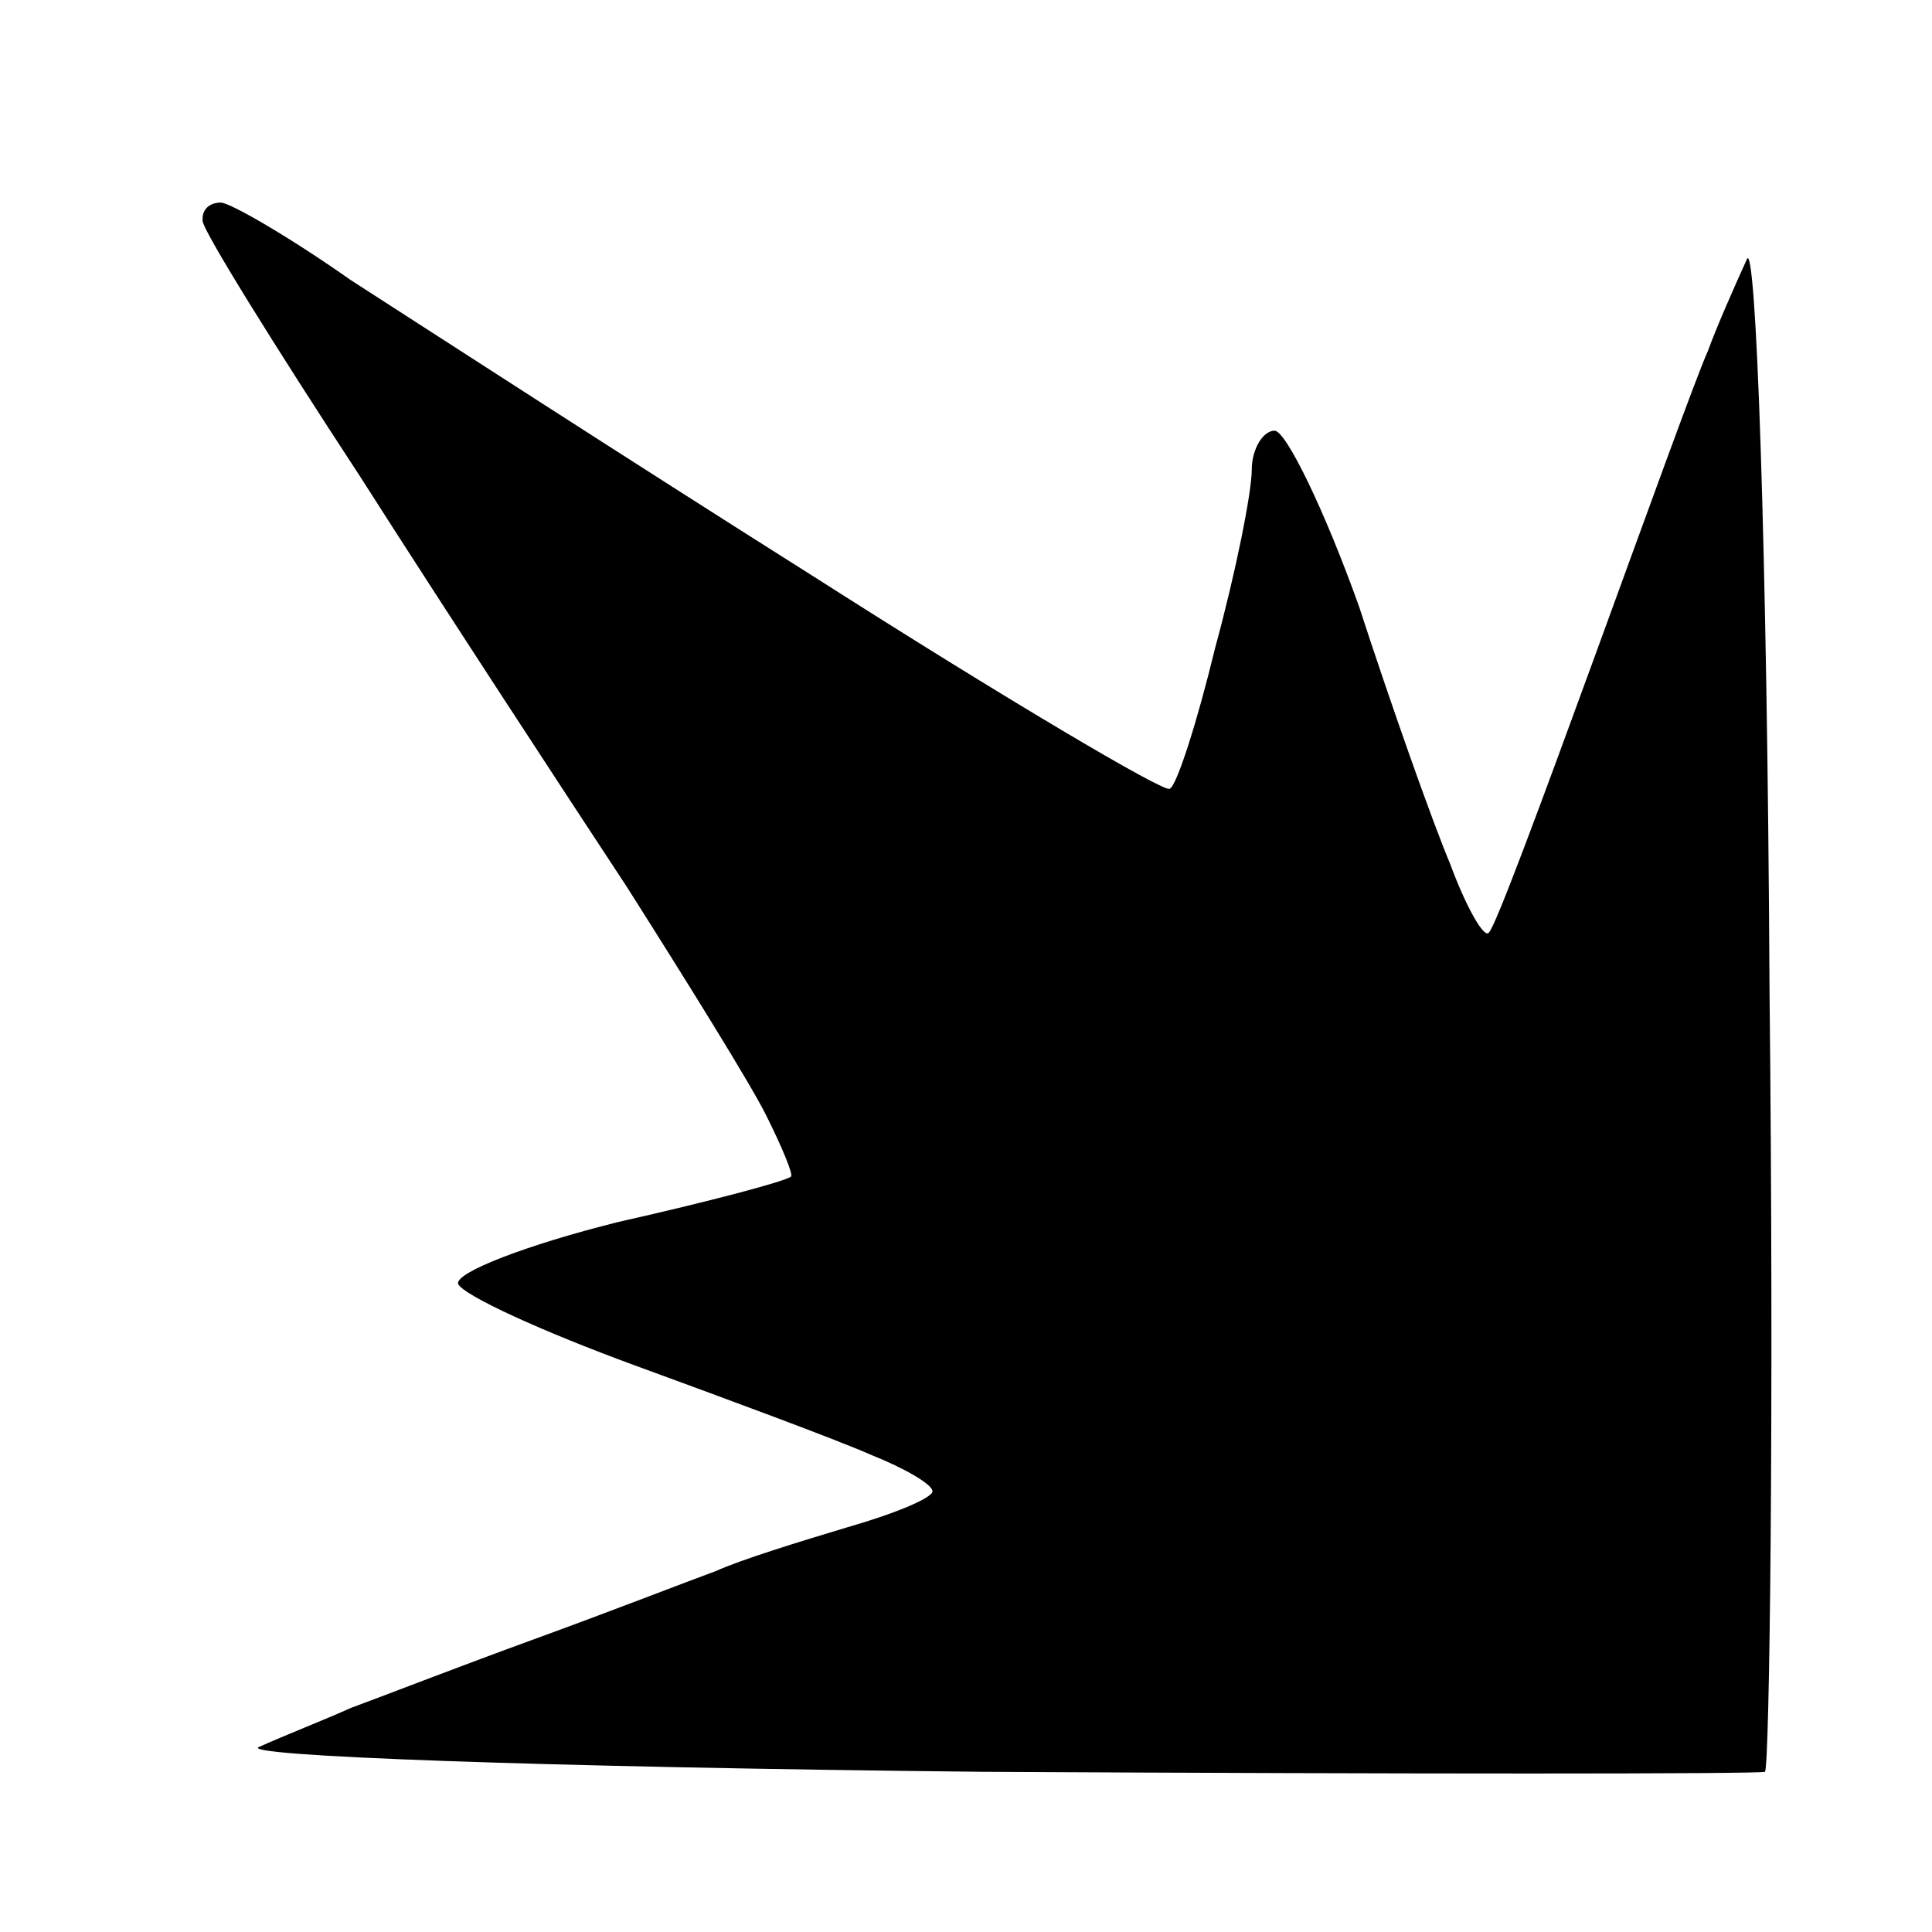
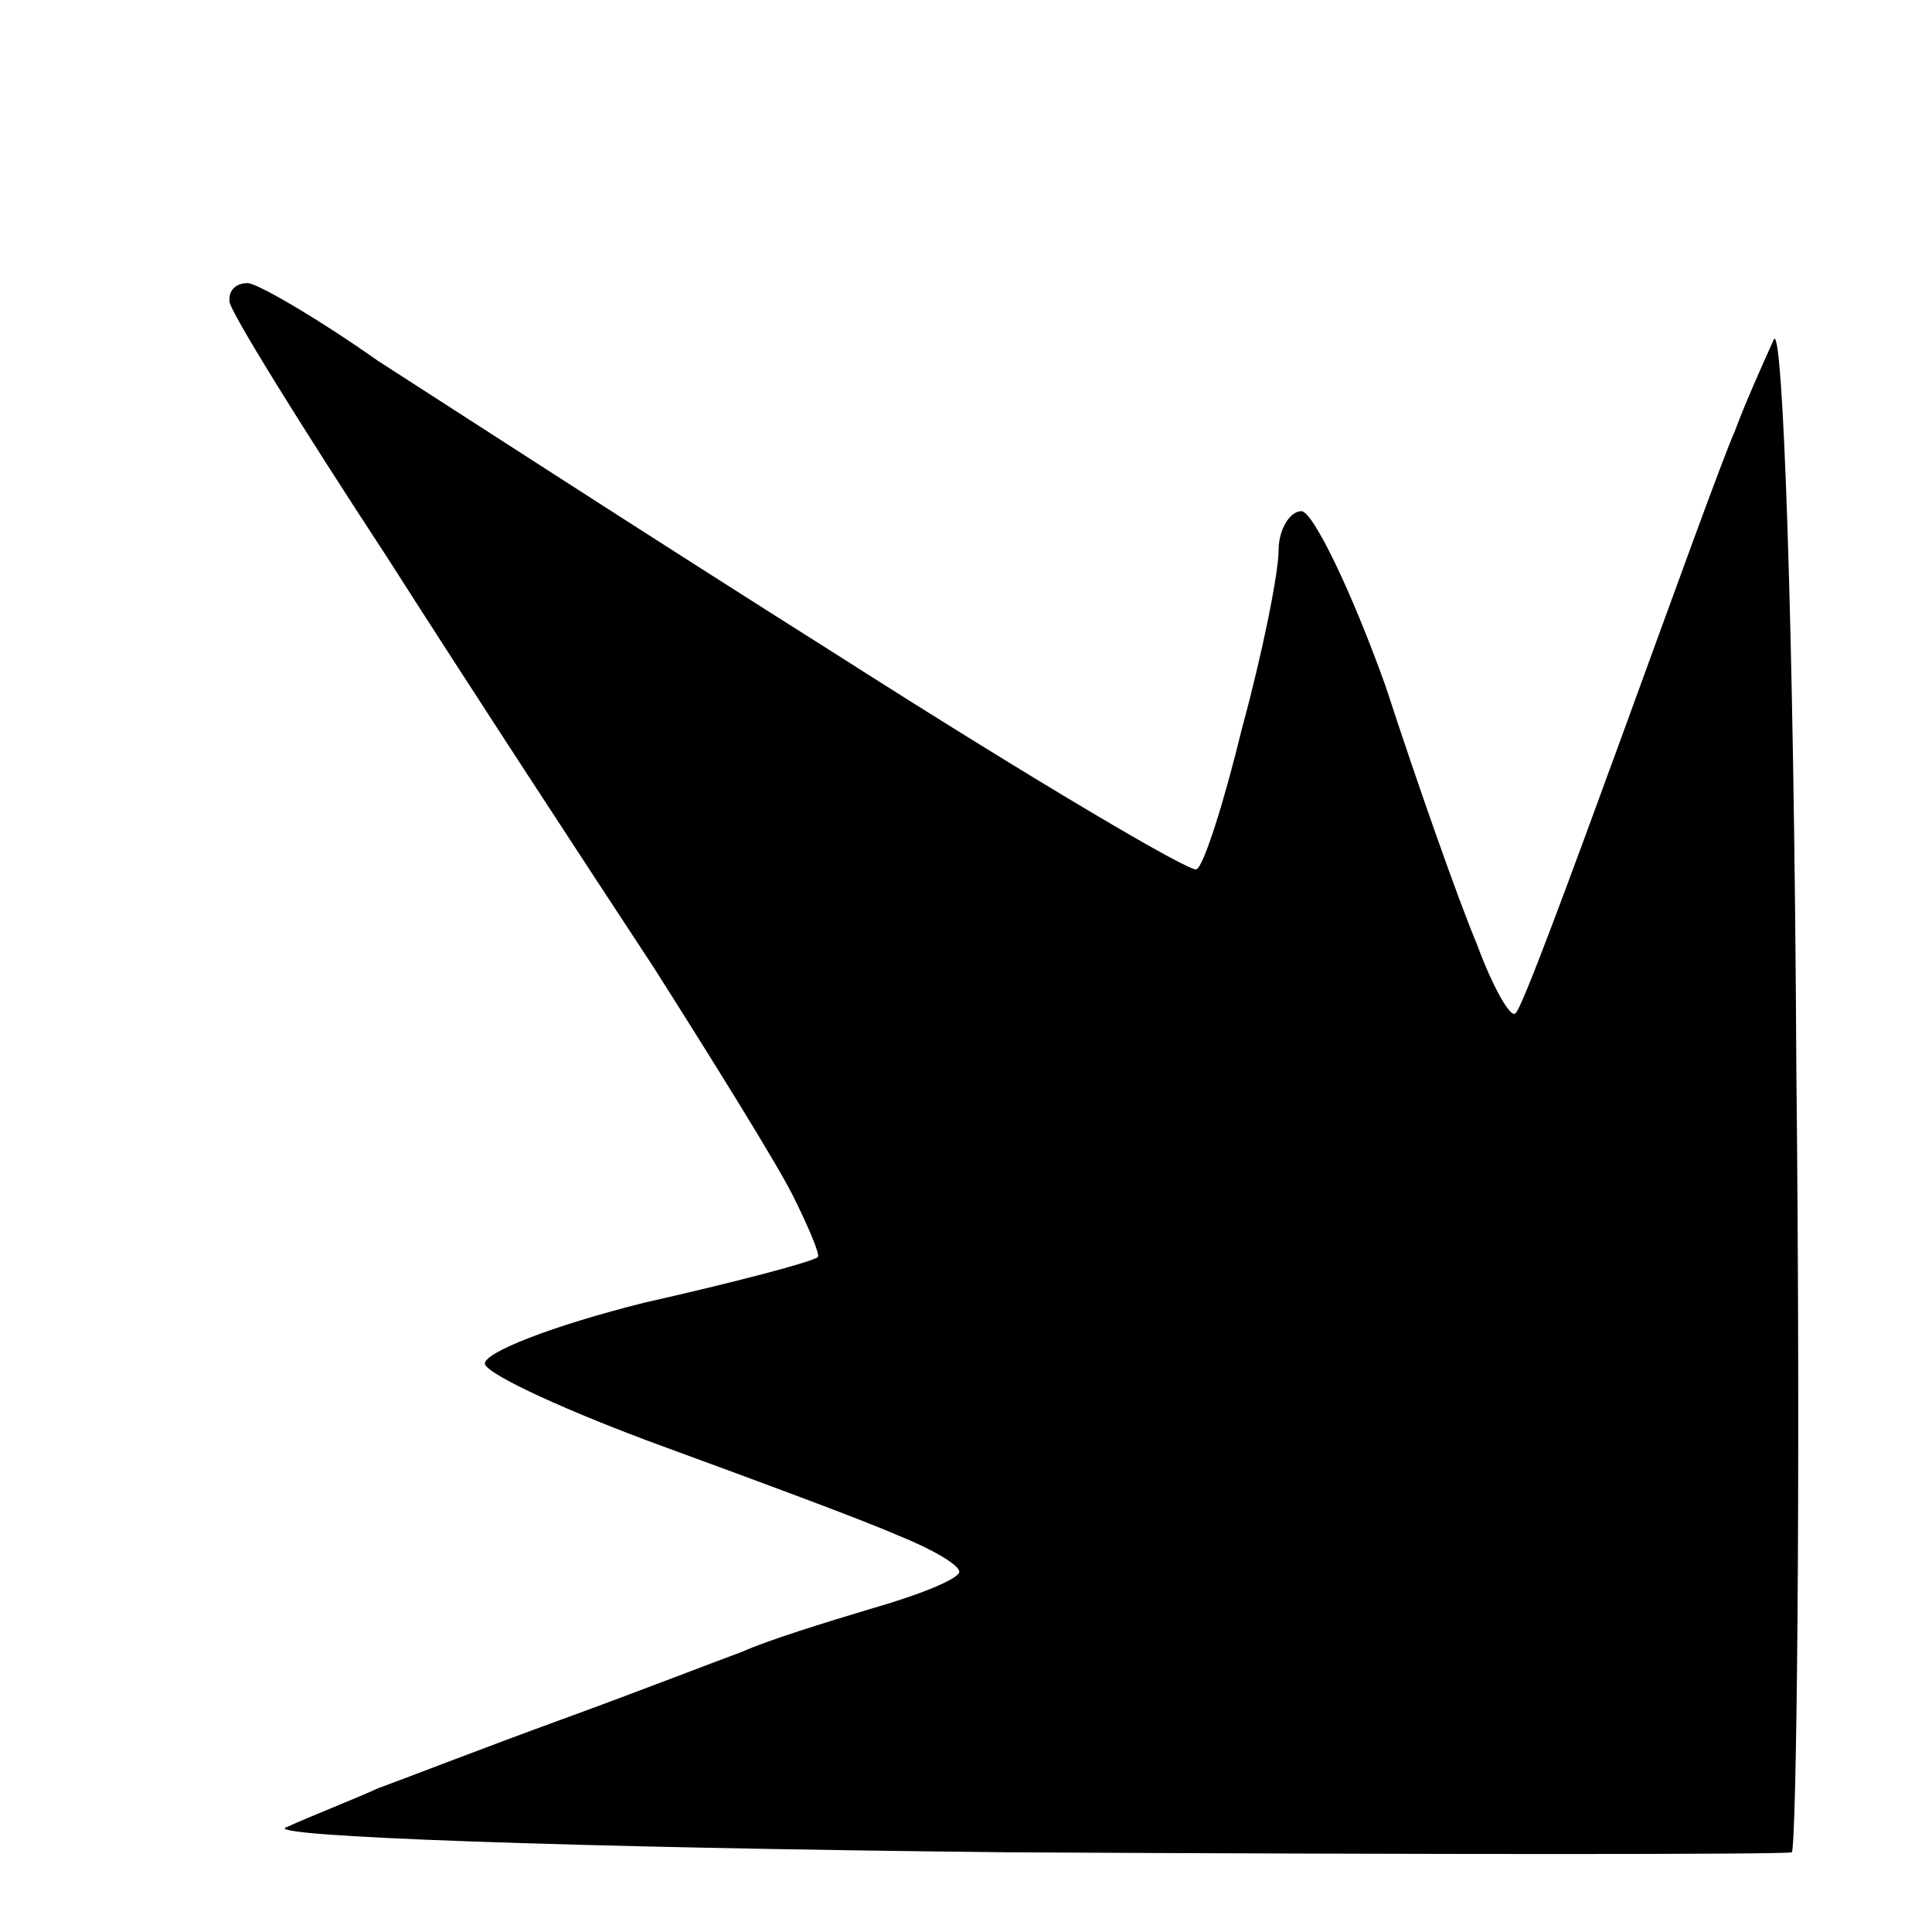
<svg xmlns="http://www.w3.org/2000/svg" version="1.2" viewBox="0 0 72 72" width="72" height="72">
-   <path id="Path 0" fill="currentColor" class="opacity-100" transform="translate(5, 5) scale(0.85 0.85)" d="m3 3.8c0 0.4 3.1 5.4 6.9 11.2 3.7 5.8 9 13.9 11.7 18 2.6 4.1 5.4 8.6 6.1 10 0.7 1.4 1.2 2.6 1.1 2.7-0.2 0.2-3.6 1.1-7.6 2-4 1-7.1 2.2-7 2.7 0.2 0.5 3.7 2.1 7.8 3.6 4.1 1.5 8.7 3.2 10.3 3.9 1.5 0.6 2.7 1.3 2.7 1.6 0 0.3-1.7 1-3.8 1.6-2 0.6-4.6 1.4-5.7 1.9-1.1 0.4-4.7 1.8-8 3-3.3 1.2-6.9 2.6-8 3-1.1 0.5-2.9 1.2-4 1.7-1.2 0.4 12.3 0.9 31.7 1.1 18.6 0.1 34 0.1 34.3 0 0.2-0.2 0.4-15.6 0.2-34.3-0.1-19.5-0.6-33.1-1-32-0.5 1.1-1.3 2.9-1.7 4-0.5 1.1-2.7 7.2-5 13.5-2.3 6.3-4.3 11.7-4.6 12-0.2 0.3-1-1.1-1.7-3-0.8-1.9-2.6-7-4-11.3-1.5-4.2-3.2-7.7-3.7-7.7-0.5 0-1 0.8-1 1.7 0 1-0.7 4.5-1.6 7.8-0.8 3.3-1.7 6.1-2 6.2-0.2 0.2-7.3-4-15.6-9.3-8.4-5.3-17.5-11.2-20.3-13-2.7-1.9-5.3-3.4-5.7-3.4-0.5 0-0.8 0.3-0.8 0.7z" />
+   <path id="Path 0" fill="currentColor" class="opacity-100" transform="translate(6, 8) scale(0.85 0.85)" d="m3 3.8c0 0.4 3.1 5.4 6.9 11.2 3.7 5.8 9 13.9 11.7 18 2.6 4.1 5.4 8.6 6.1 10 0.7 1.4 1.2 2.6 1.1 2.7-0.2 0.2-3.6 1.1-7.6 2-4 1-7.1 2.2-7 2.7 0.2 0.5 3.7 2.1 7.8 3.6 4.1 1.5 8.7 3.2 10.3 3.9 1.5 0.6 2.7 1.3 2.7 1.6 0 0.3-1.7 1-3.8 1.6-2 0.6-4.6 1.4-5.7 1.9-1.1 0.4-4.7 1.8-8 3-3.3 1.2-6.9 2.6-8 3-1.1 0.5-2.9 1.2-4 1.7-1.2 0.4 12.3 0.9 31.7 1.1 18.6 0.1 34 0.1 34.3 0 0.2-0.2 0.4-15.6 0.2-34.3-0.1-19.5-0.6-33.1-1-32-0.5 1.1-1.3 2.9-1.7 4-0.5 1.1-2.7 7.2-5 13.5-2.3 6.3-4.3 11.7-4.6 12-0.2 0.3-1-1.1-1.7-3-0.8-1.9-2.6-7-4-11.3-1.5-4.2-3.2-7.7-3.7-7.7-0.5 0-1 0.8-1 1.7 0 1-0.7 4.5-1.6 7.8-0.8 3.3-1.7 6.1-2 6.2-0.2 0.2-7.3-4-15.6-9.3-8.4-5.3-17.5-11.2-20.3-13-2.7-1.9-5.3-3.4-5.7-3.4-0.5 0-0.8 0.3-0.8 0.7z" />
</svg>
